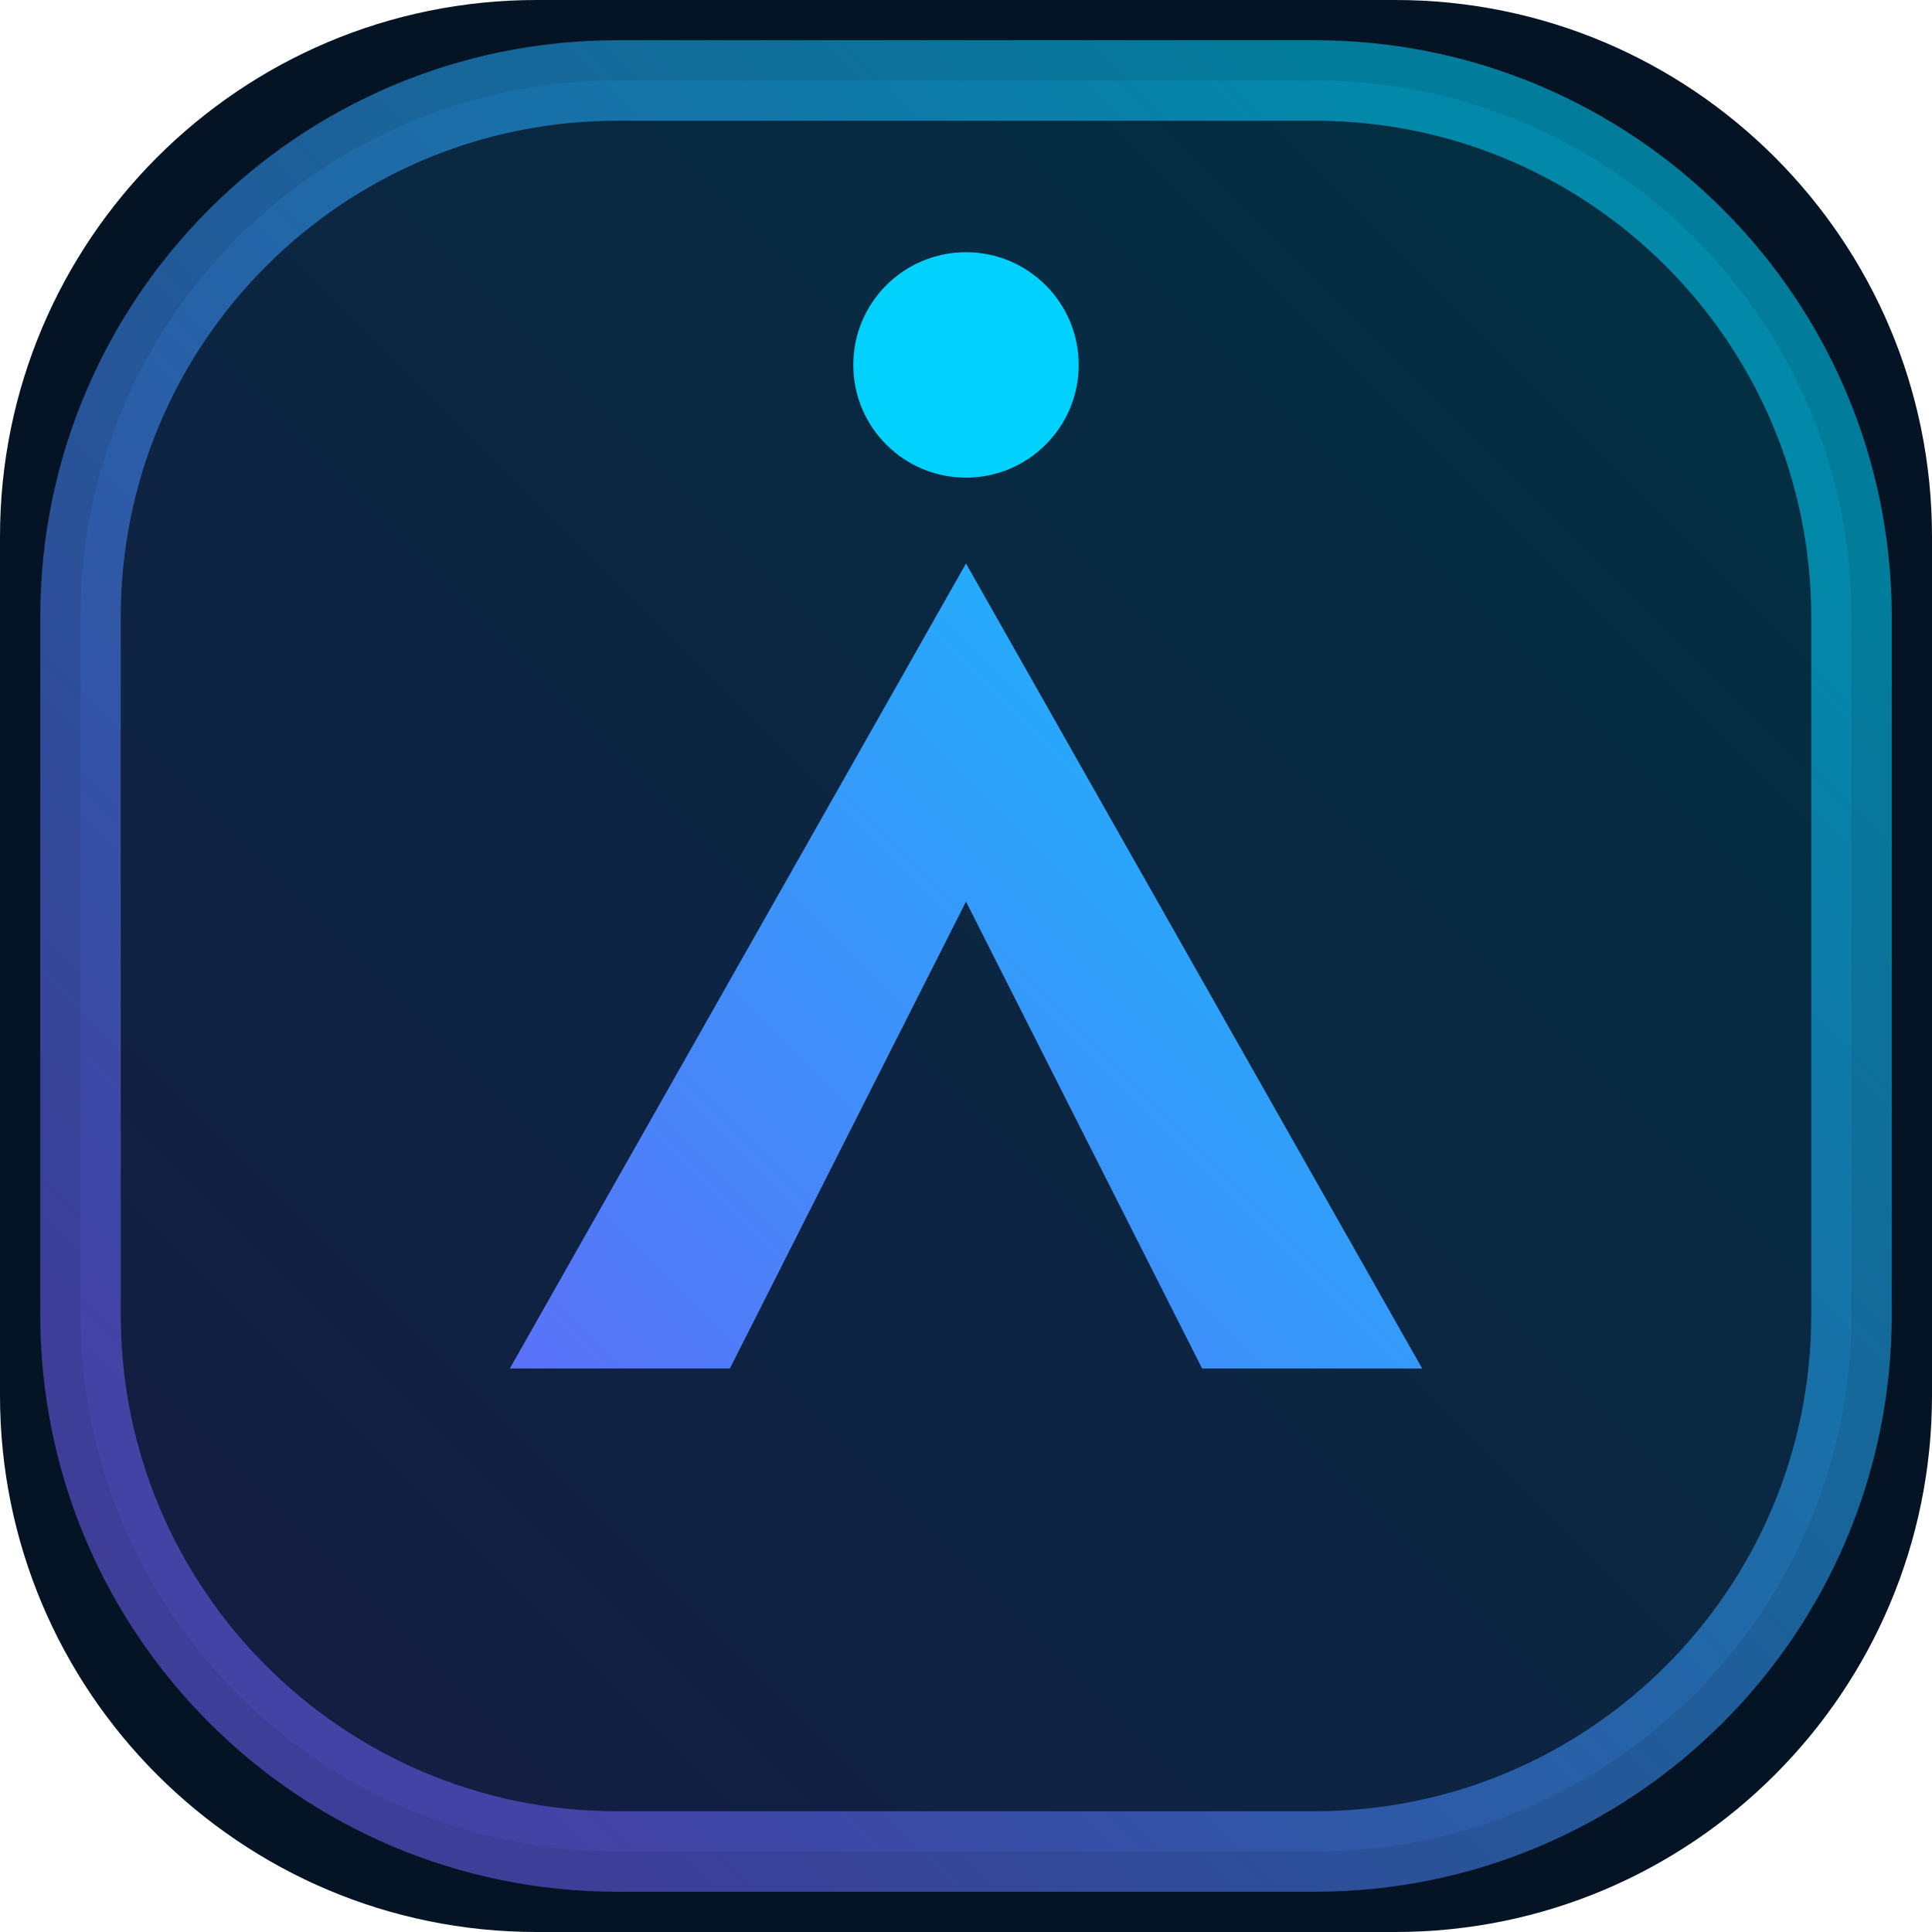
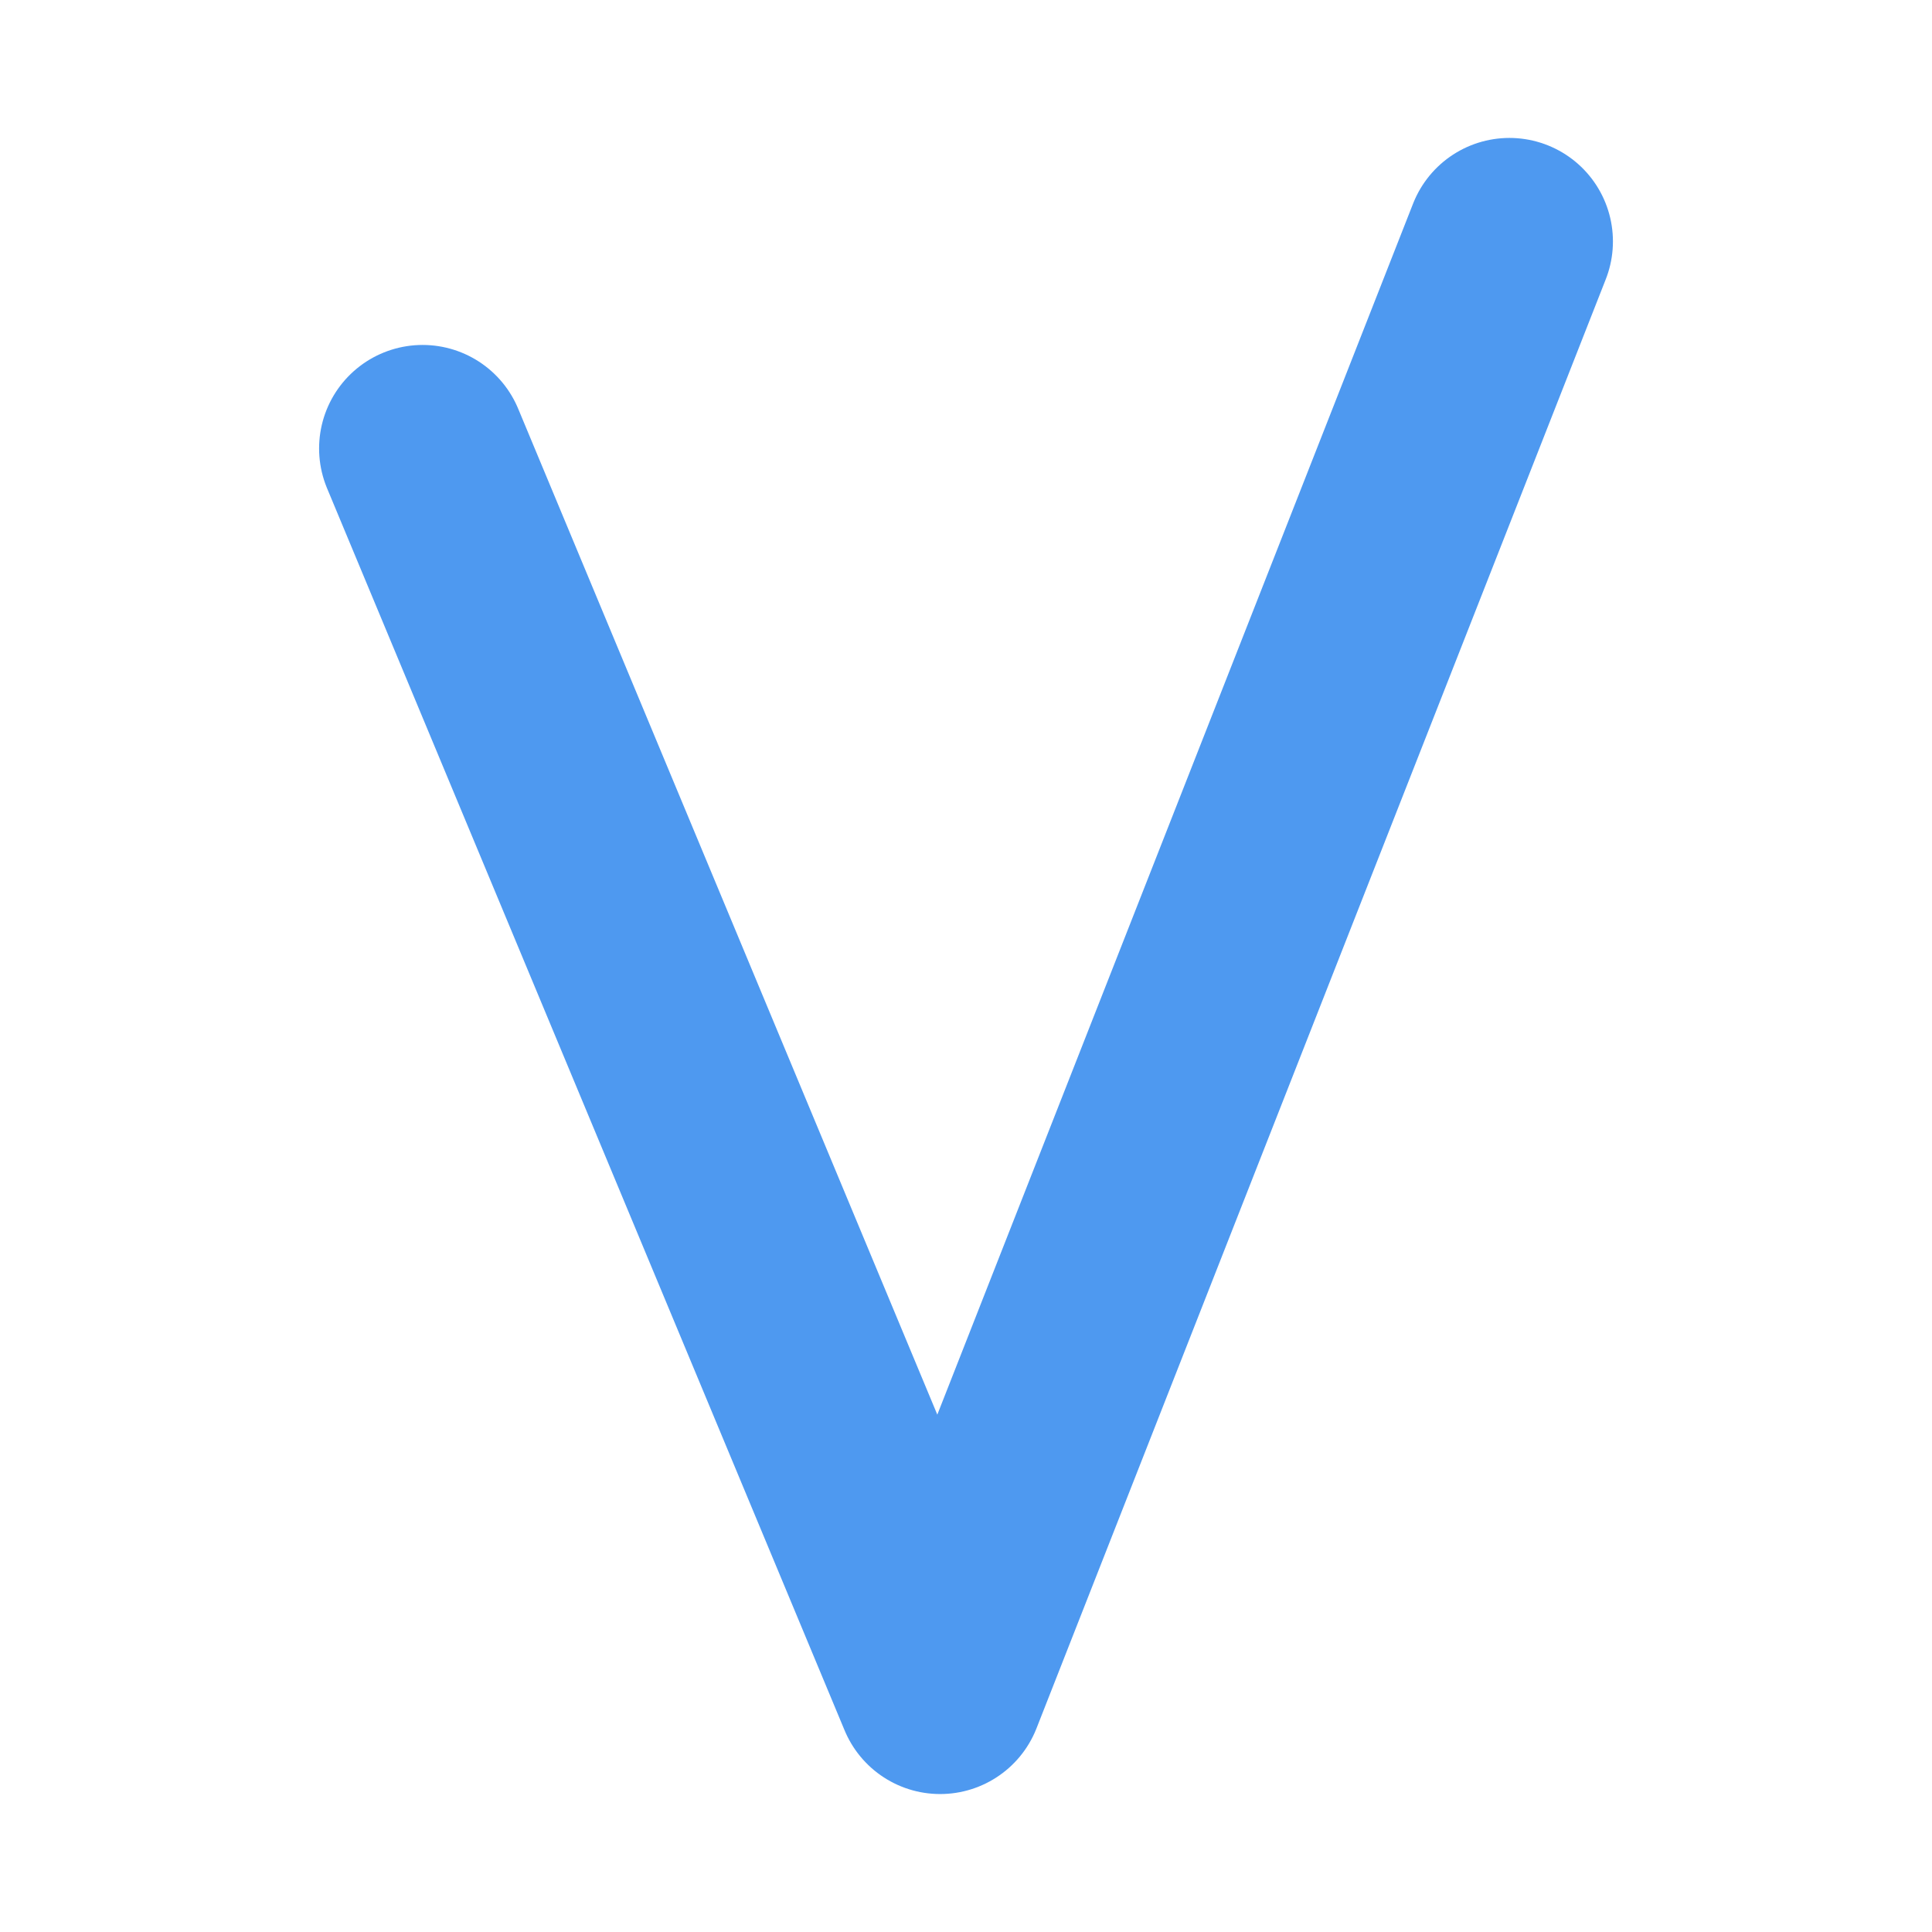
- <svg xmlns="http://www.w3.org/2000/svg" viewBox="0 0 36 36" fill="none">
-   <defs>
-     <linearGradient id="vedryx-favicon-gradient" x1="6" y1="30" x2="30" y2="6" gradientUnits="userSpaceOnUse">
-       <stop stop-color="#6d5ef7" />
-       <stop offset="1" stop-color="#00d2fd" />
-     </linearGradient>
-   </defs>
-   <rect width="36" height="36" rx="10" fill="#051424" />
-   <rect x="1.5" y="1.5" width="33" height="33" rx="10" fill="url(#vedryx-favicon-gradient)" fill-opacity="0.14" />
-   <rect x="1.5" y="1.5" width="33" height="33" rx="10" stroke="url(#vedryx-favicon-gradient)" stroke-opacity="0.55" stroke-width="1.5" />
-   <path d="M9.5 25.5L18 10.5L26.5 25.5H22.4L18 16.8L13.6 25.5H9.5Z" fill="url(#vedryx-favicon-gradient)" />
-   <circle cx="18" cy="6.8" r="2.1" fill="#00d2fd" />
+ <svg xmlns="http://www.w3.org/2000/svg" viewBox="0 0 64 64" fill="none">
+   <path d="M22 46 L62 142 L106 30" stroke="#4E99F0" stroke-width="16" stroke-linecap="round" stroke-linejoin="round" transform="translate(4.57 -4.86) scale(0.4286)" />
</svg>
